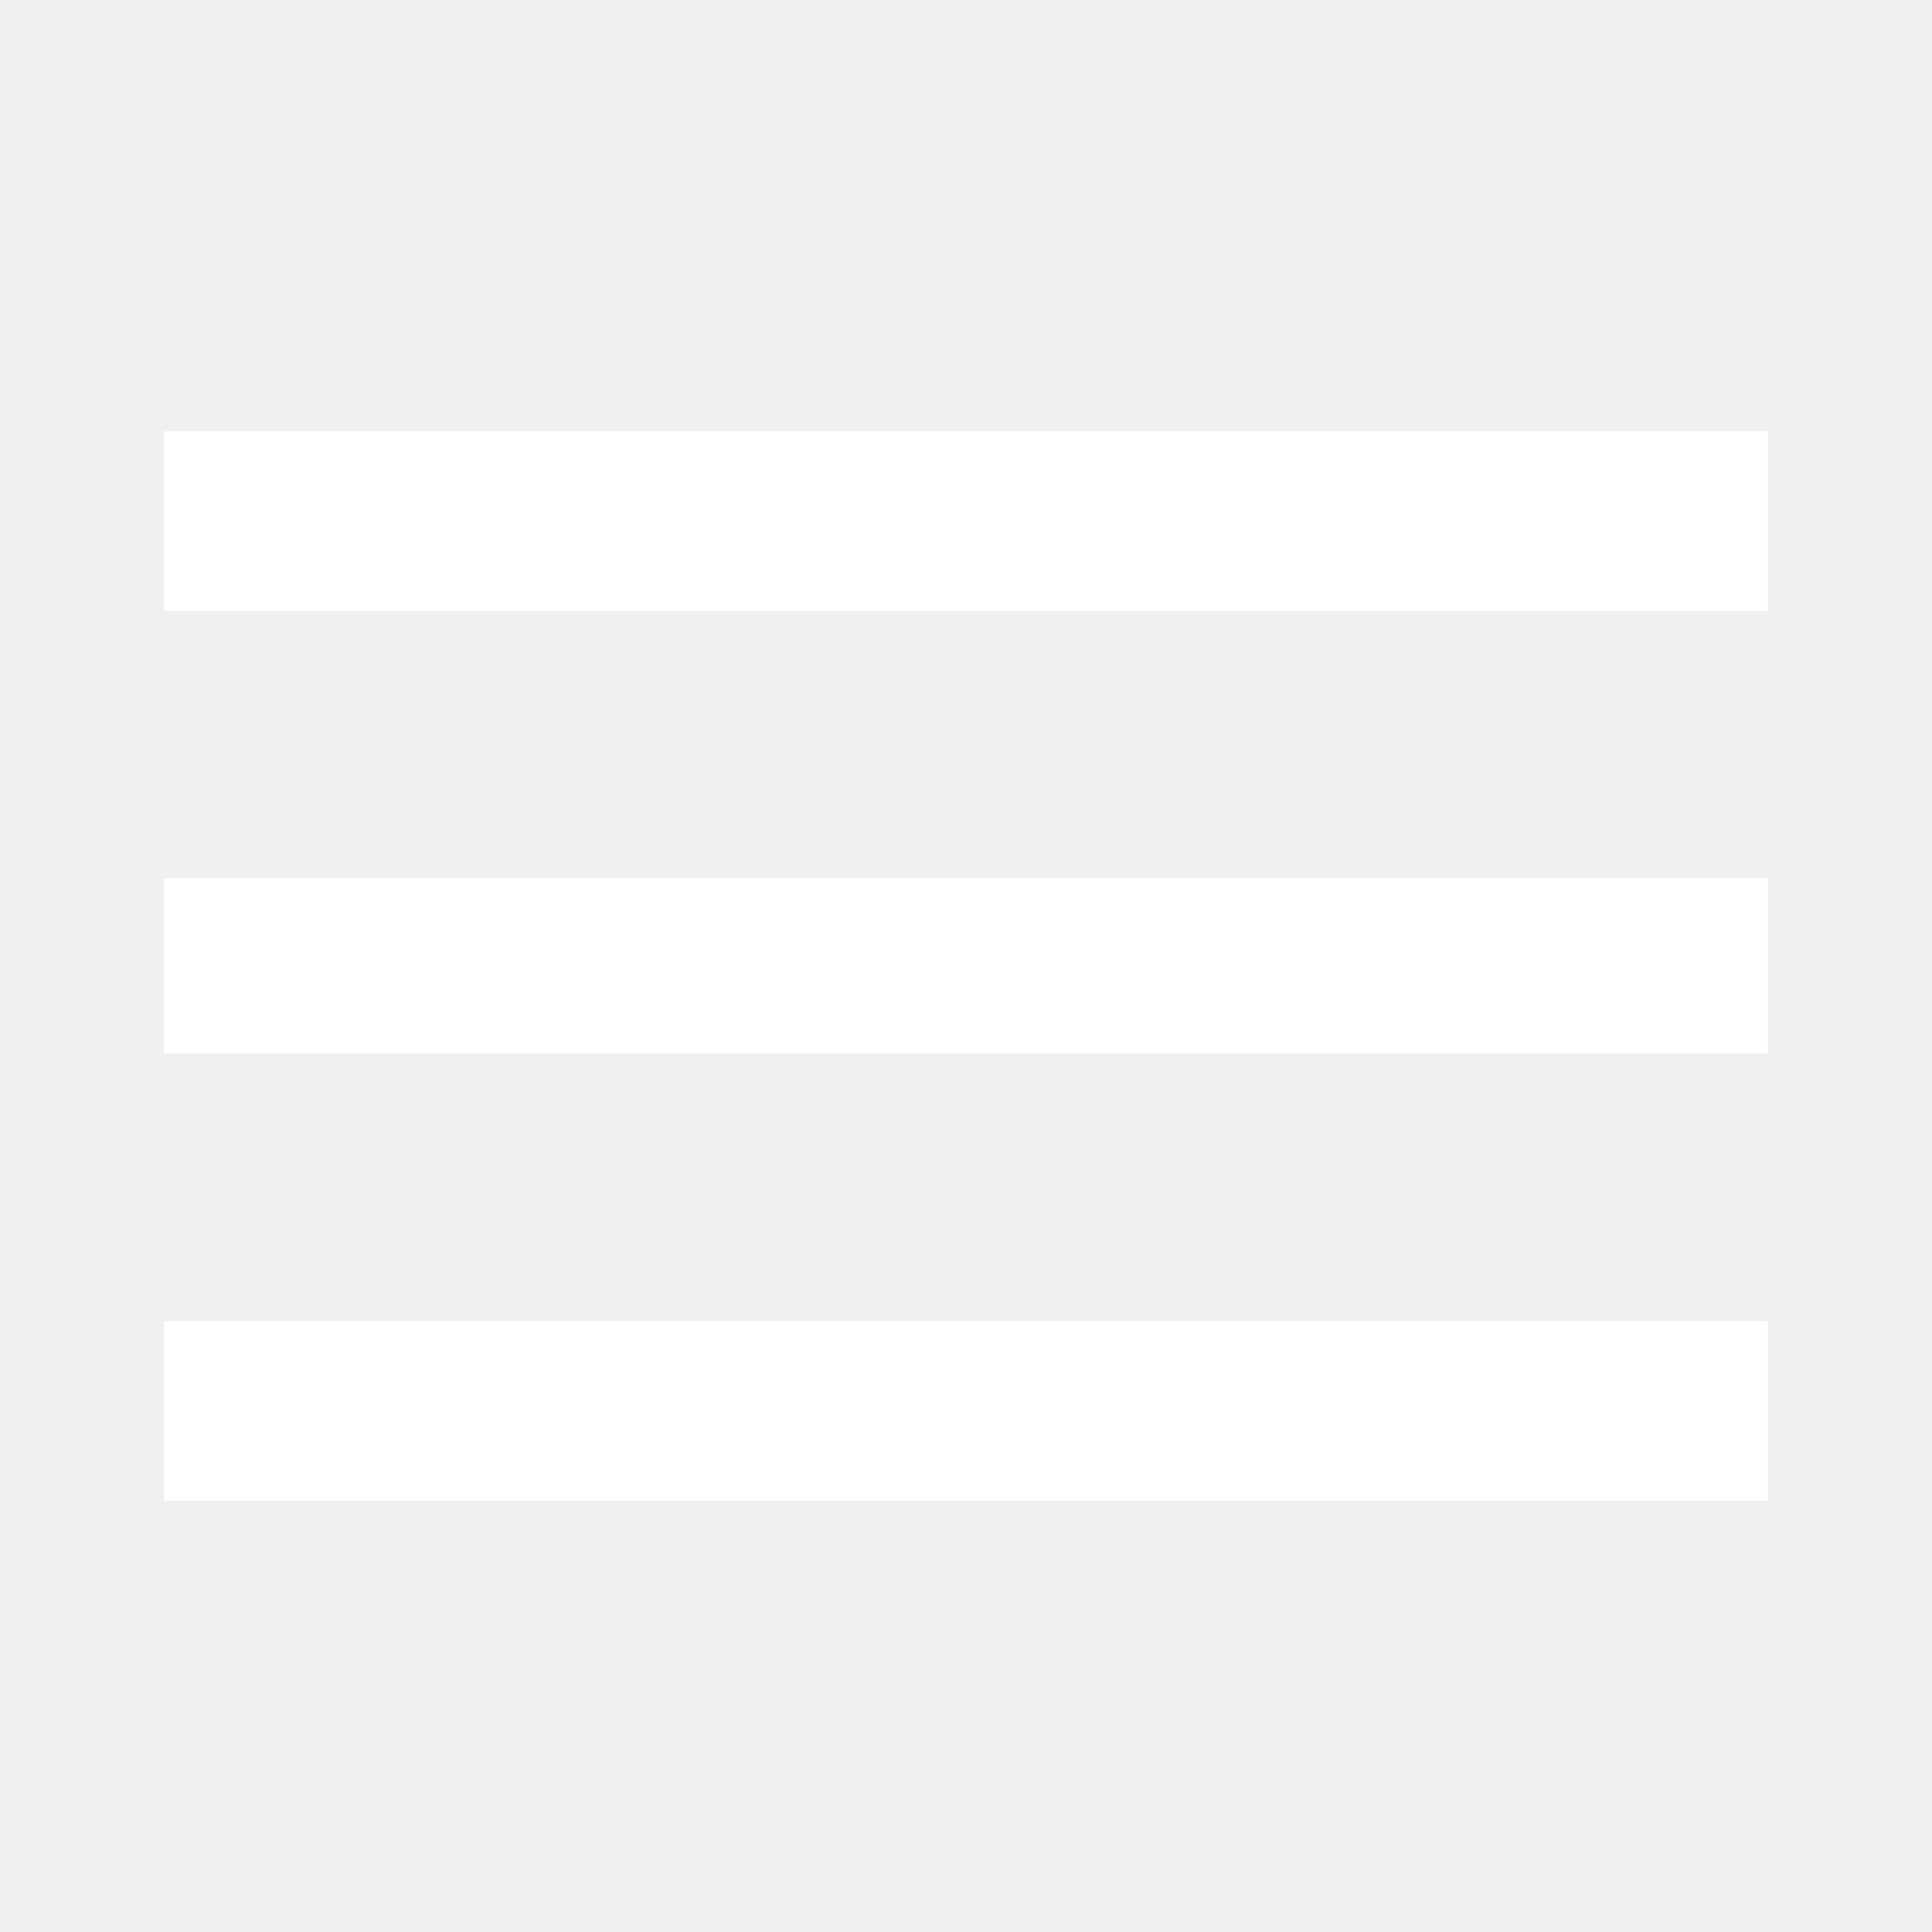
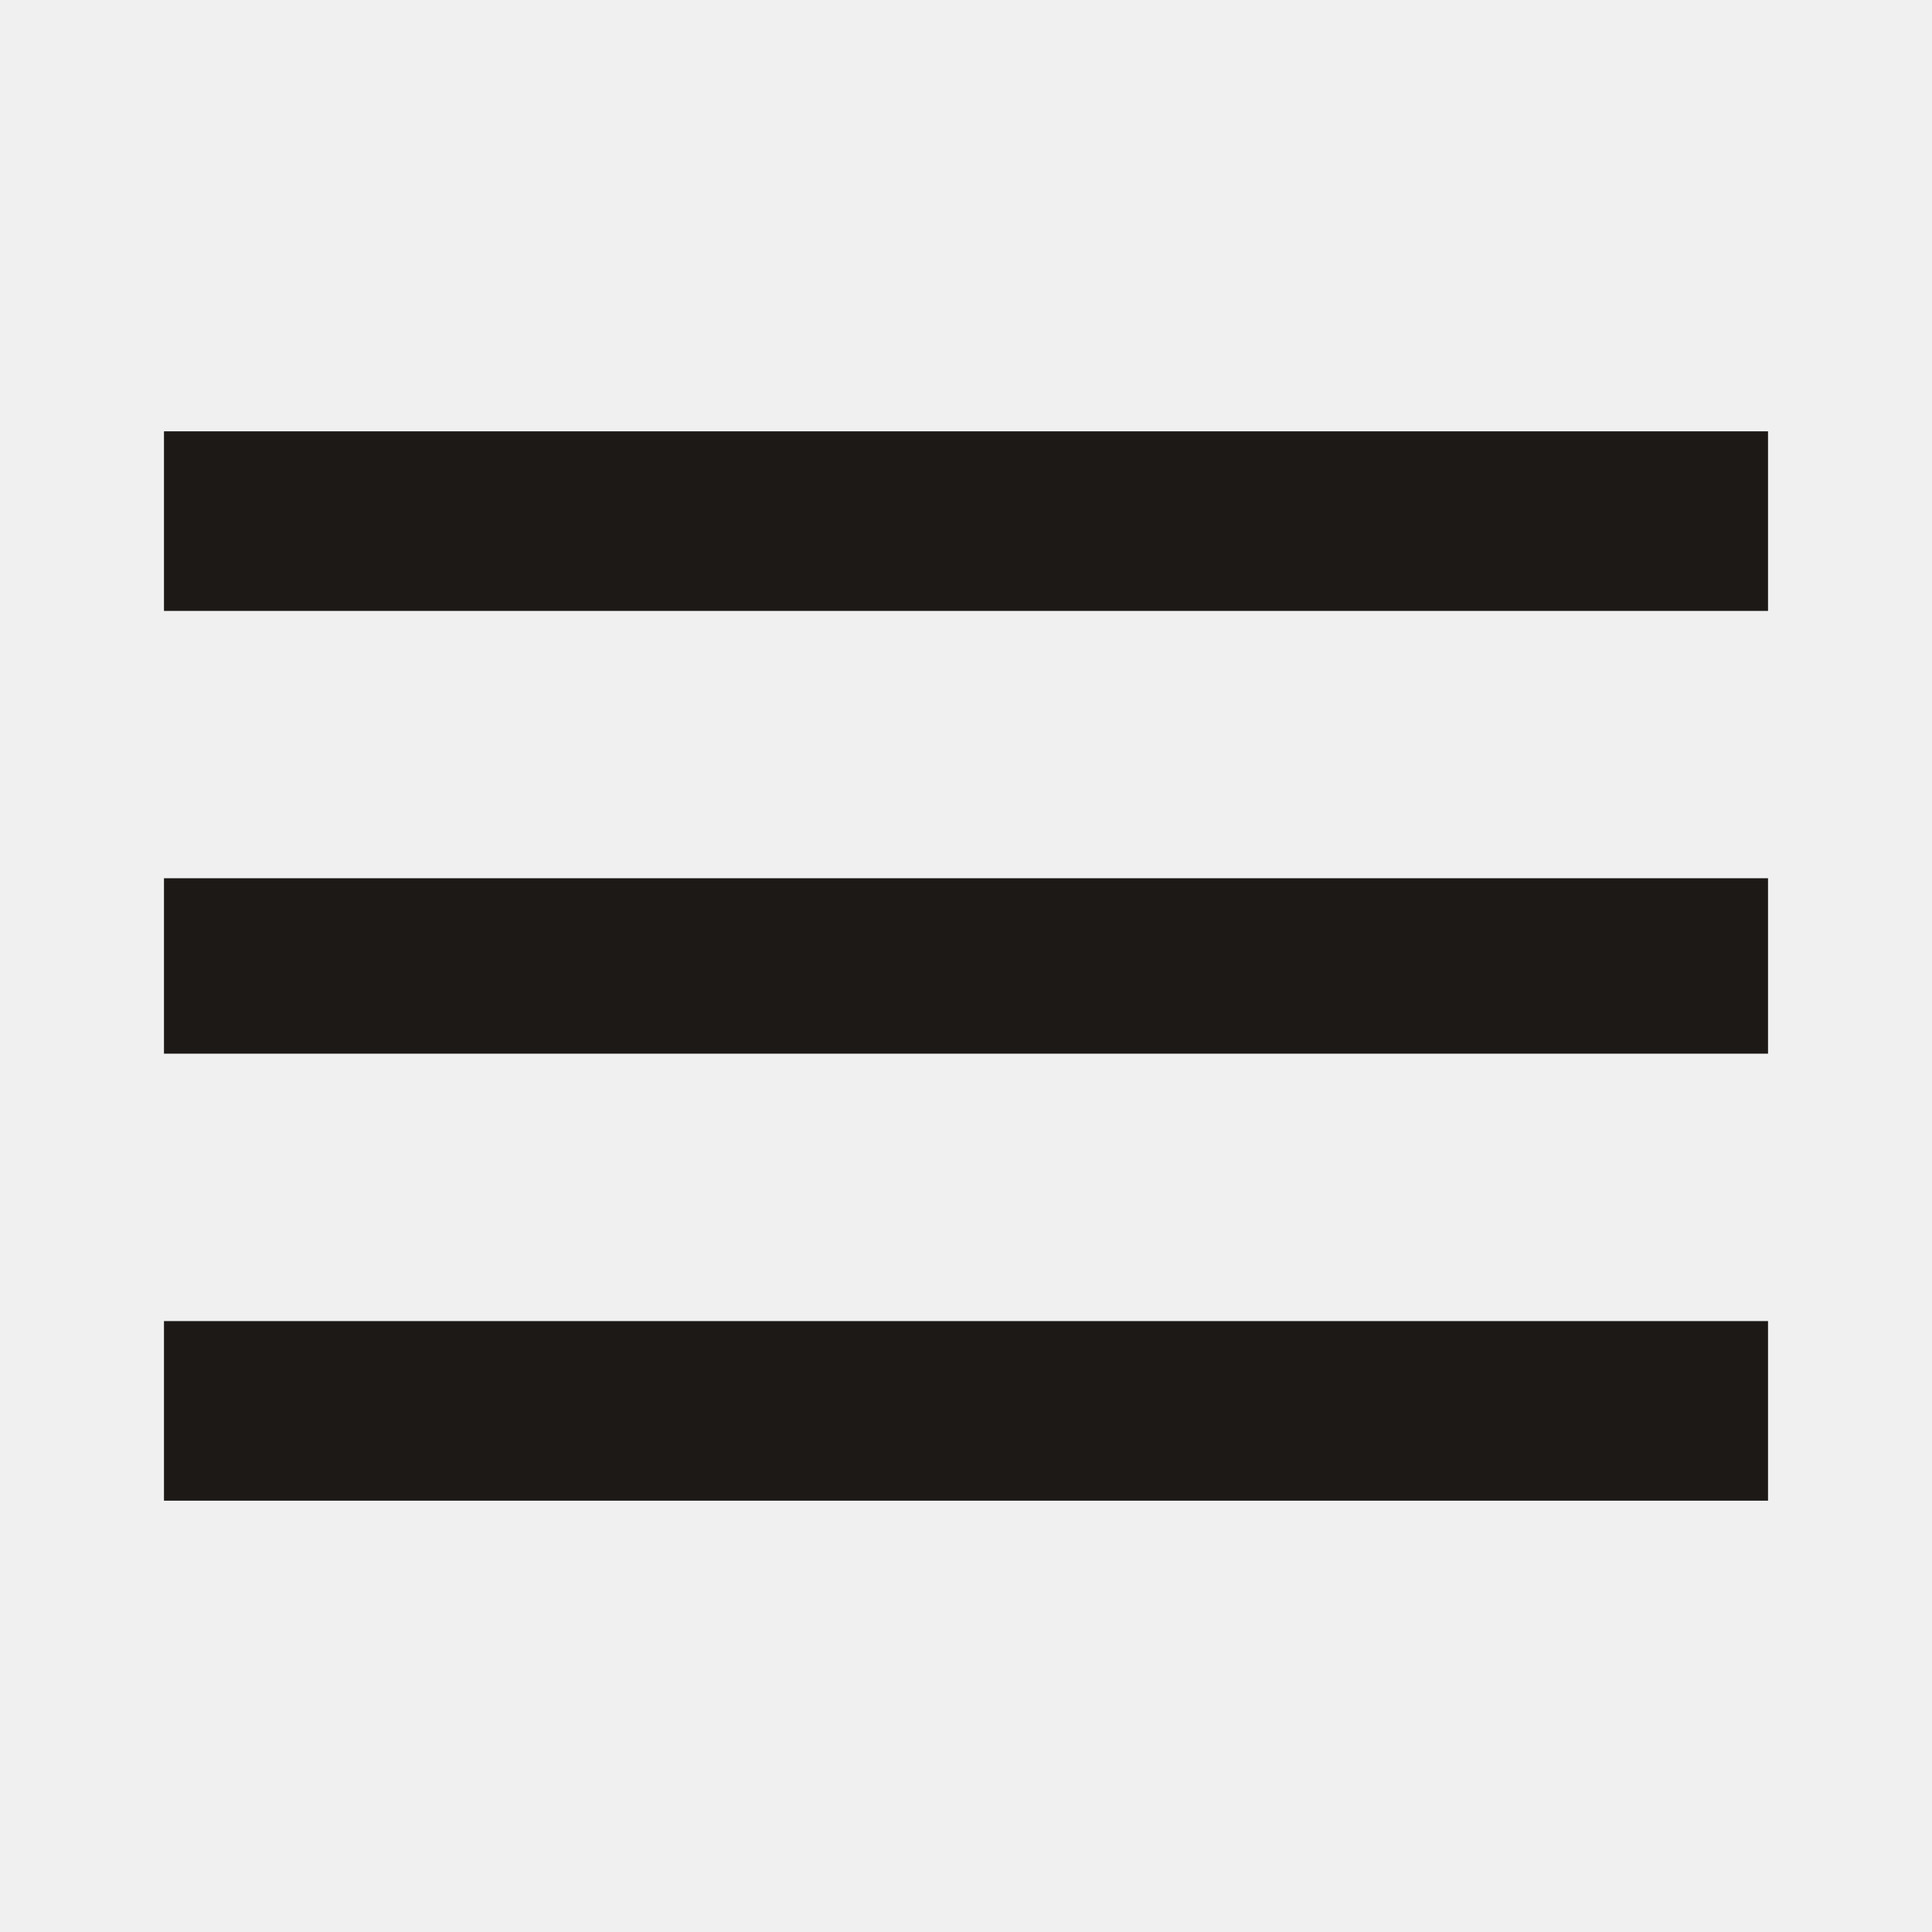
<svg xmlns="http://www.w3.org/2000/svg" viewBox="0 0 24 24">
-   <path fill="#fff" d="m2.037,18.642l19.926,0l0,-2.231l-19.926,0l0,2.231zm0,-7.732l0,2.179l19.926,0l0,-2.179l-19.926,0zm0,-5.552l0,2.231l19.926,0l0,-2.231l-19.926,0z" />
+   <path fill="#1c1917" d="m2.037,18.642l19.926,0l0,-2.231l-19.926,0l0,2.231zm0,-7.732l0,2.179l19.926,0l0,-2.179l-19.926,0zm0,-5.552l0,2.231l19.926,0l0,-2.231l-19.926,0z" />
</svg>
